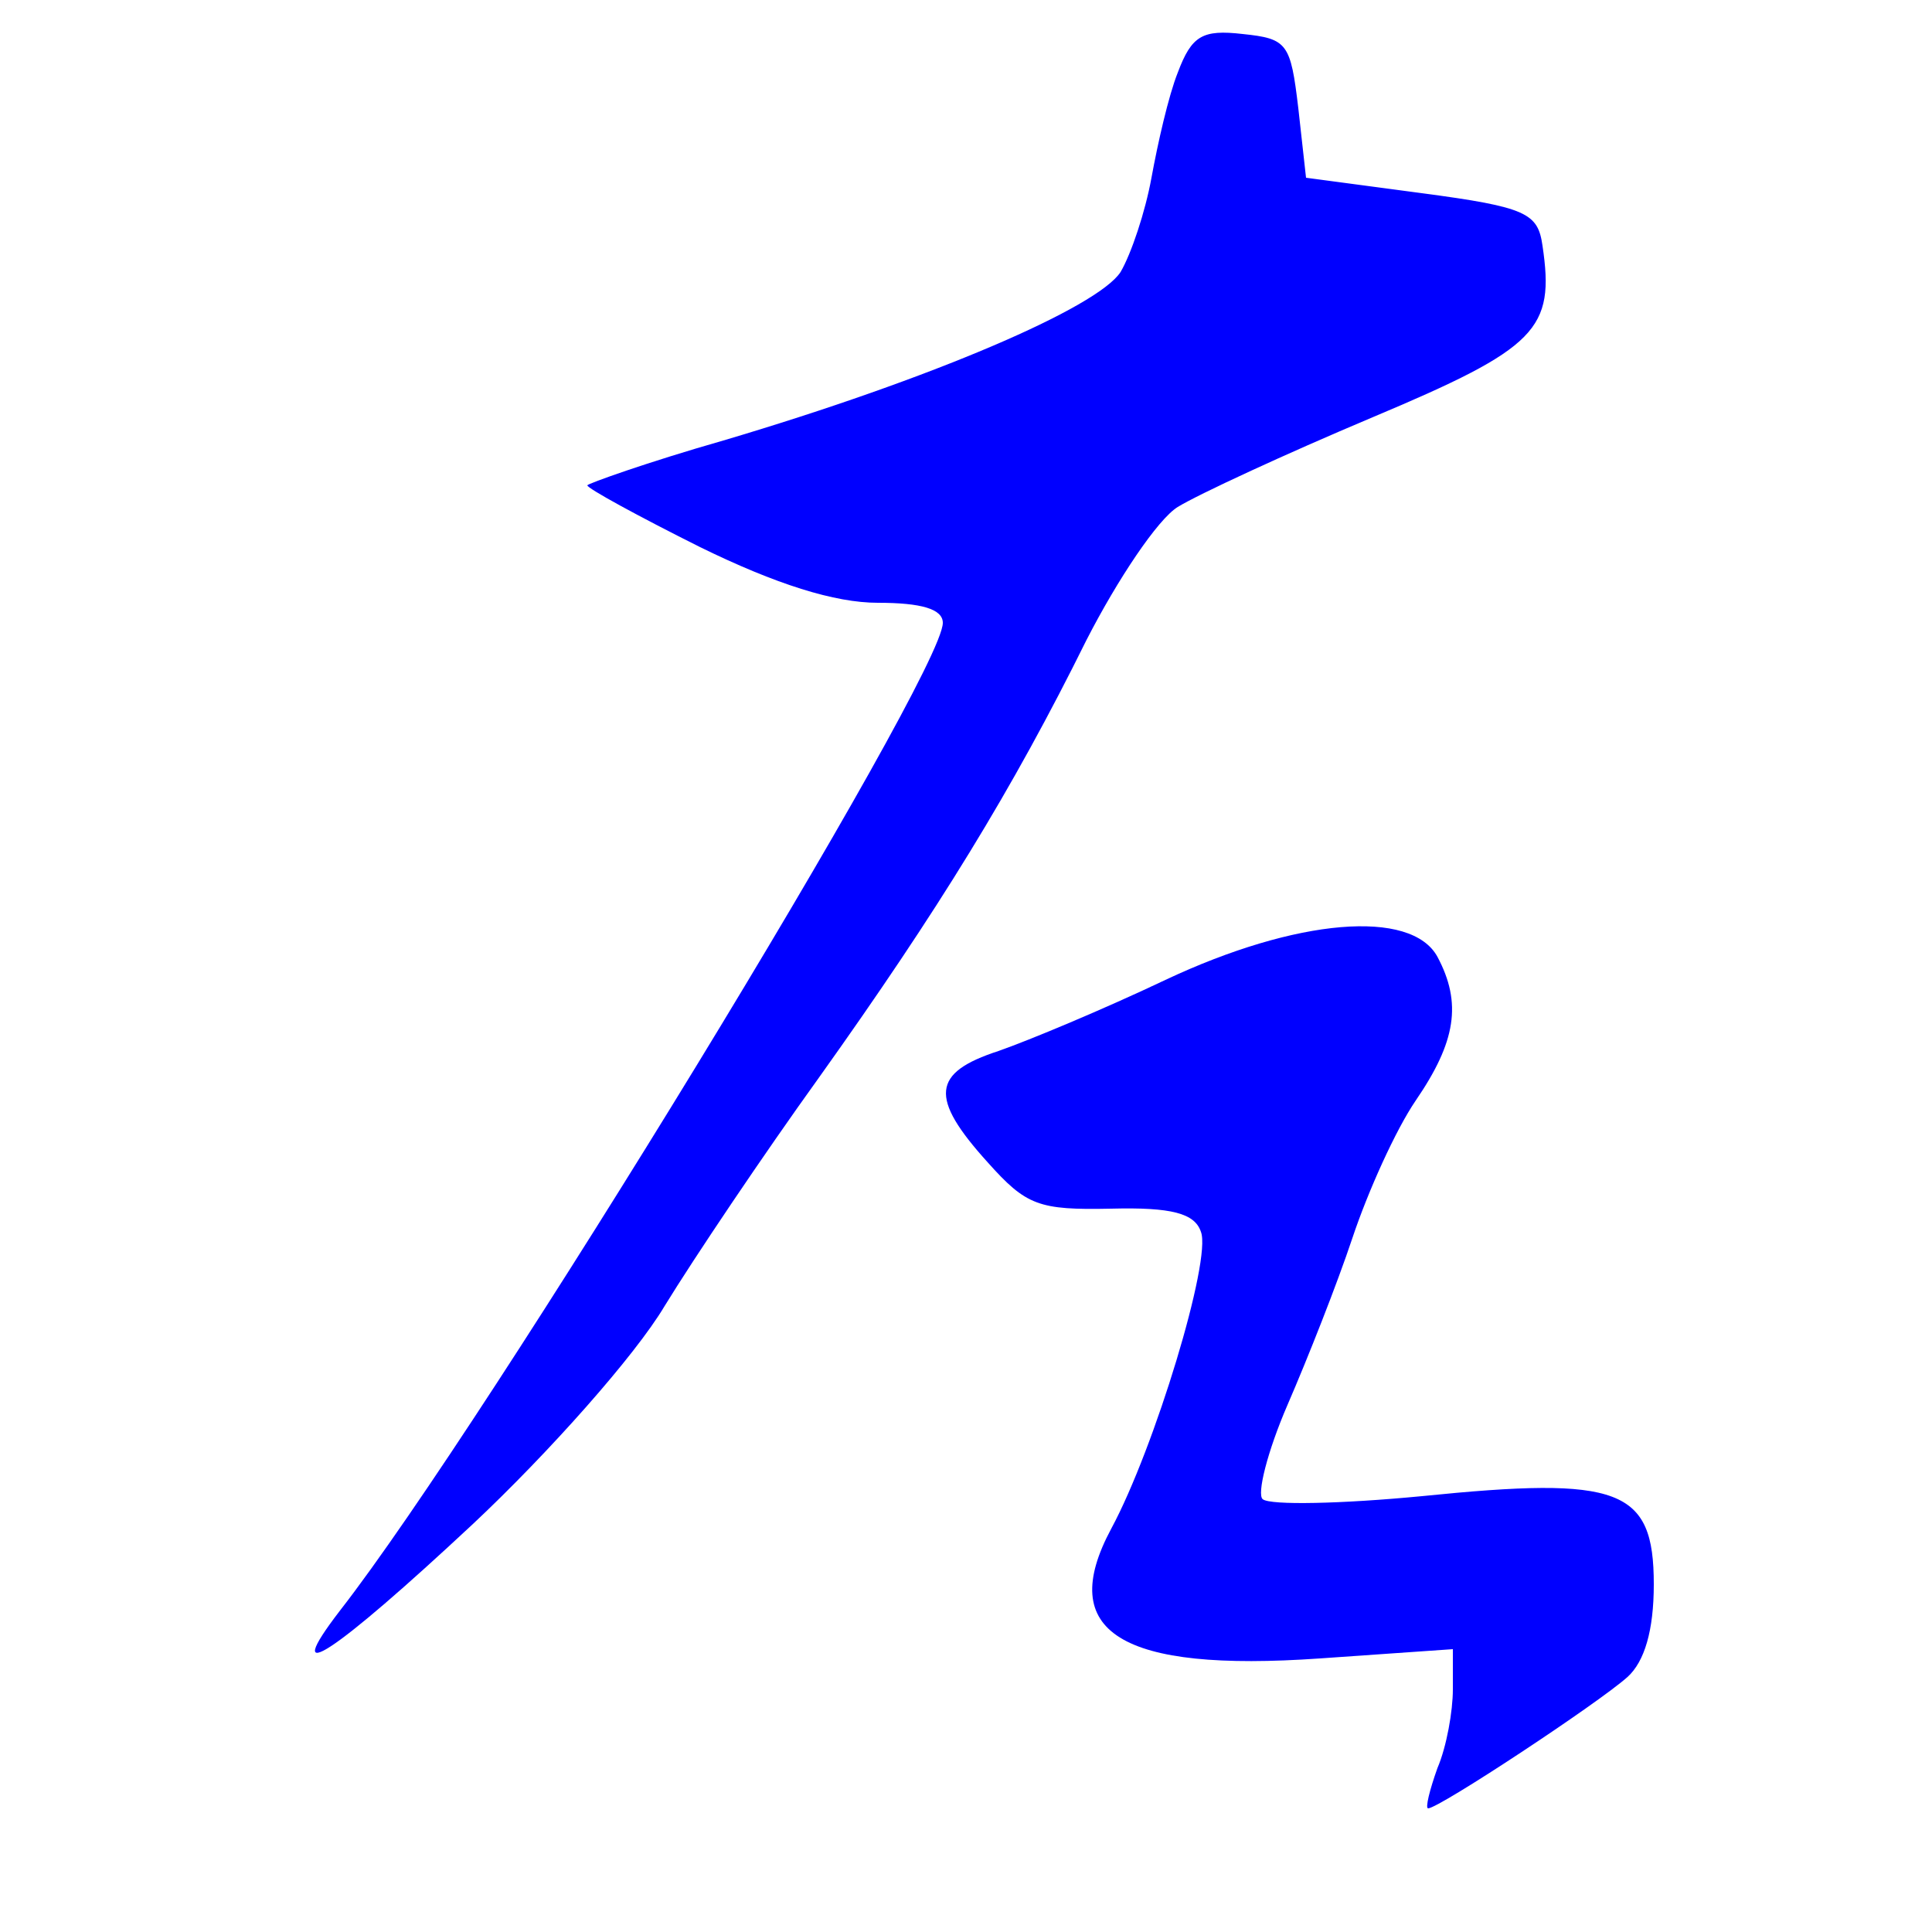
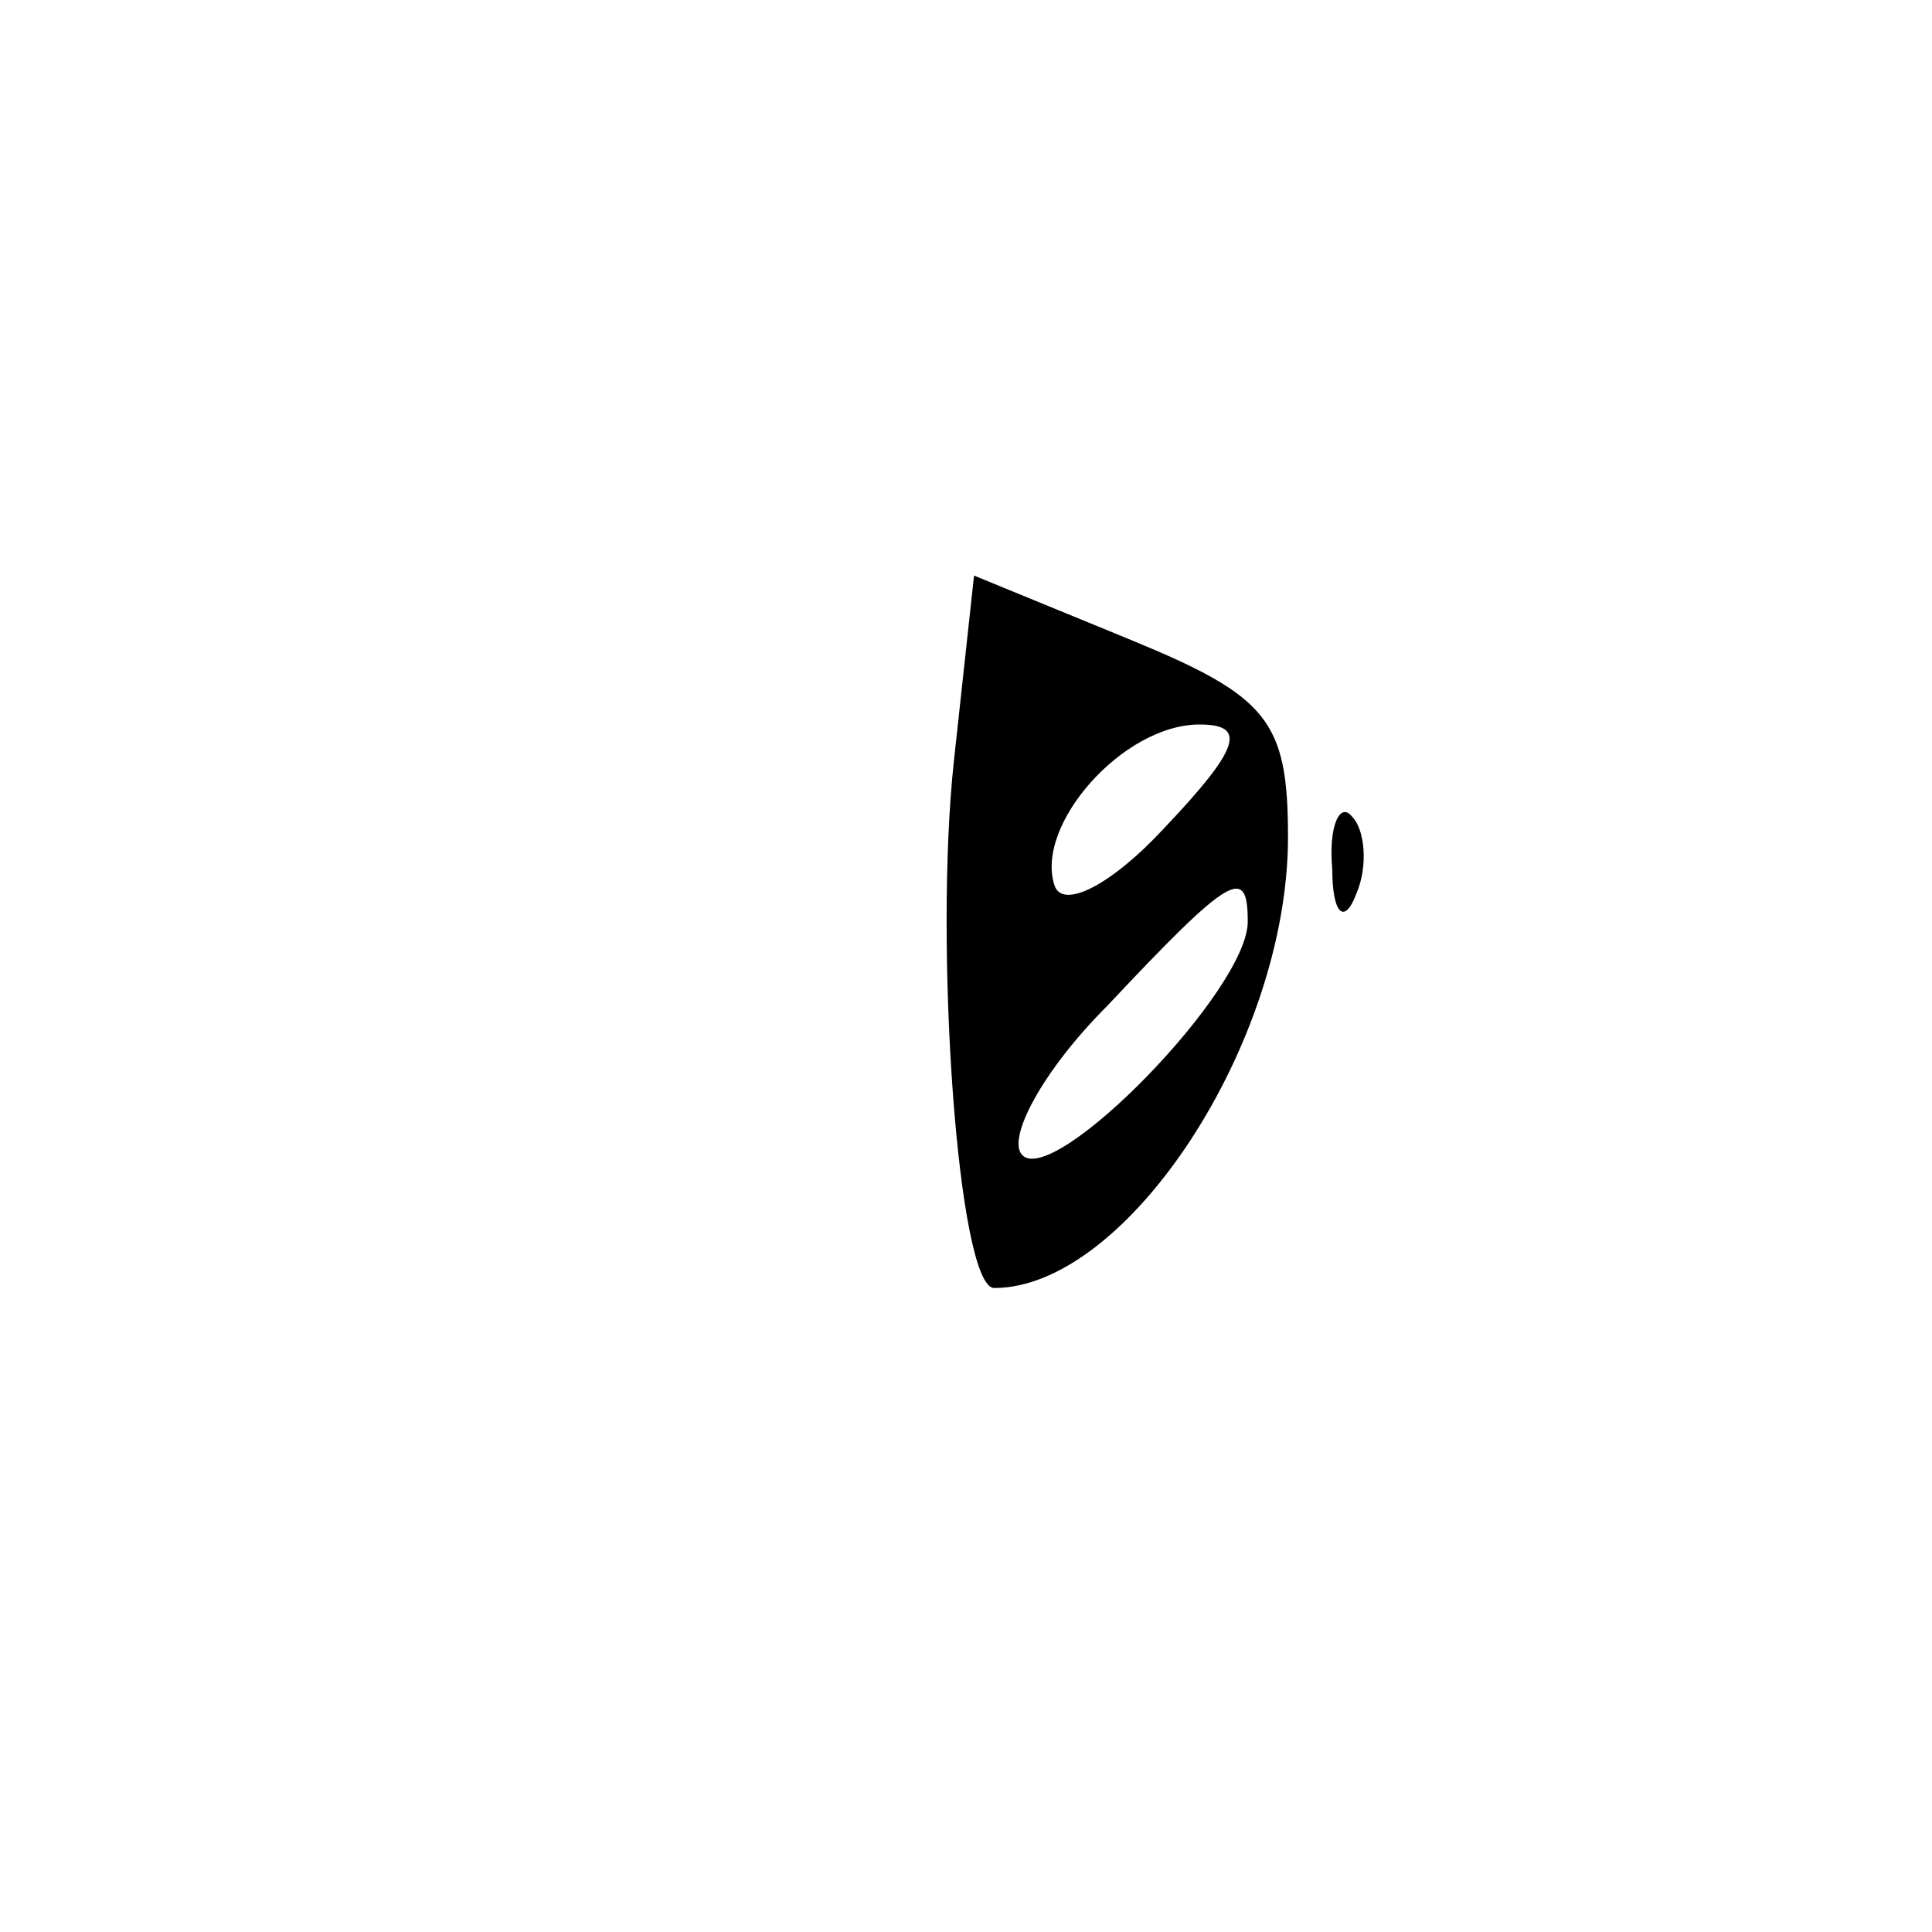
- <svg xmlns="http://www.w3.org/2000/svg" width="100pt" height="100pt" viewBox="0 0 100 100">
-   <g fill="blue" transform="translate(0,100) scale(0.08,-0.08)">
-     <path d="M762 1203 c-6 -15 -13 -46 -17 -68 -4 -22 -13 -49 -20 -61 -15 -23 -122 -69 -257 -109 -49 -14 -88 -28 -88 -29 0 -2 33 -20 73 -40 49 -24 87 -36 115 -36 28 0 42 -4 42 -13 0 -34 -295 -517 -390 -639 -40 -52 -4 -28 86 56 49 46 105 109 124 141 19 31 64 98 100 148 77 108 125 186 173 283 20 39 46 78 59 86 13 8 69 34 126 58 107 45 118 57 110 111 -3 21 -10 25 -78 34 l-75 10 -5 45 c-5 42 -7 45 -36 48 -26 3 -33 -1 -42 -25z" />
-     <path d="M754 616 c-40 -19 -88 -39 -108 -46 -43 -14 -45 -30 -7 -72 25 -28 33 -31 80 -30 39 1 54 -3 58 -15 7 -18 -30 -140 -58 -192 -36 -67 6 -93 135 -84 l86 6 0 -26 c0 -14 -4 -37 -10 -51 -5 -14 -8 -26 -6 -26 7 0 110 68 129 85 11 10 17 30 17 60 0 62 -22 70 -150 57 -52 -5 -98 -6 -103 -2 -4 3 3 31 16 61 13 30 32 78 42 108 10 30 28 70 41 89 26 38 30 63 14 93 -17 31 -91 25 -176 -15z" />
+ <svg xmlns="http://www.w3.org/2000/svg" version="1.0" width="48pt" height="48pt" viewBox="0 0 48 48" preserveAspectRatio="xMidYMid meet">
+   <g transform="translate(0,48) scale(0.1,-0.1)" fill="#000000" stroke="none">
+     <path d="M237 291 c-5 -46 1 -131 10 -131 33 0 73 61 73 112 0 29 -5 35 -39 49 l-39 16 -5 -46z m52 -17 c-13 -14 -25 -20 -27 -14 -5 15 17 40 36 40 12 0 10 -6 -9 -26z m21 -23 c0 -17 -48 -66 -56 -58 -4 4 5 21 21 37 31 33 35 35 35 21z" />
+     <path d="M331 264 c0 -11 3 -14 6 -6 3 7 2 16 -1 19 -3 4 -6 -2 -5 -13z" />
  </g>
</svg>
